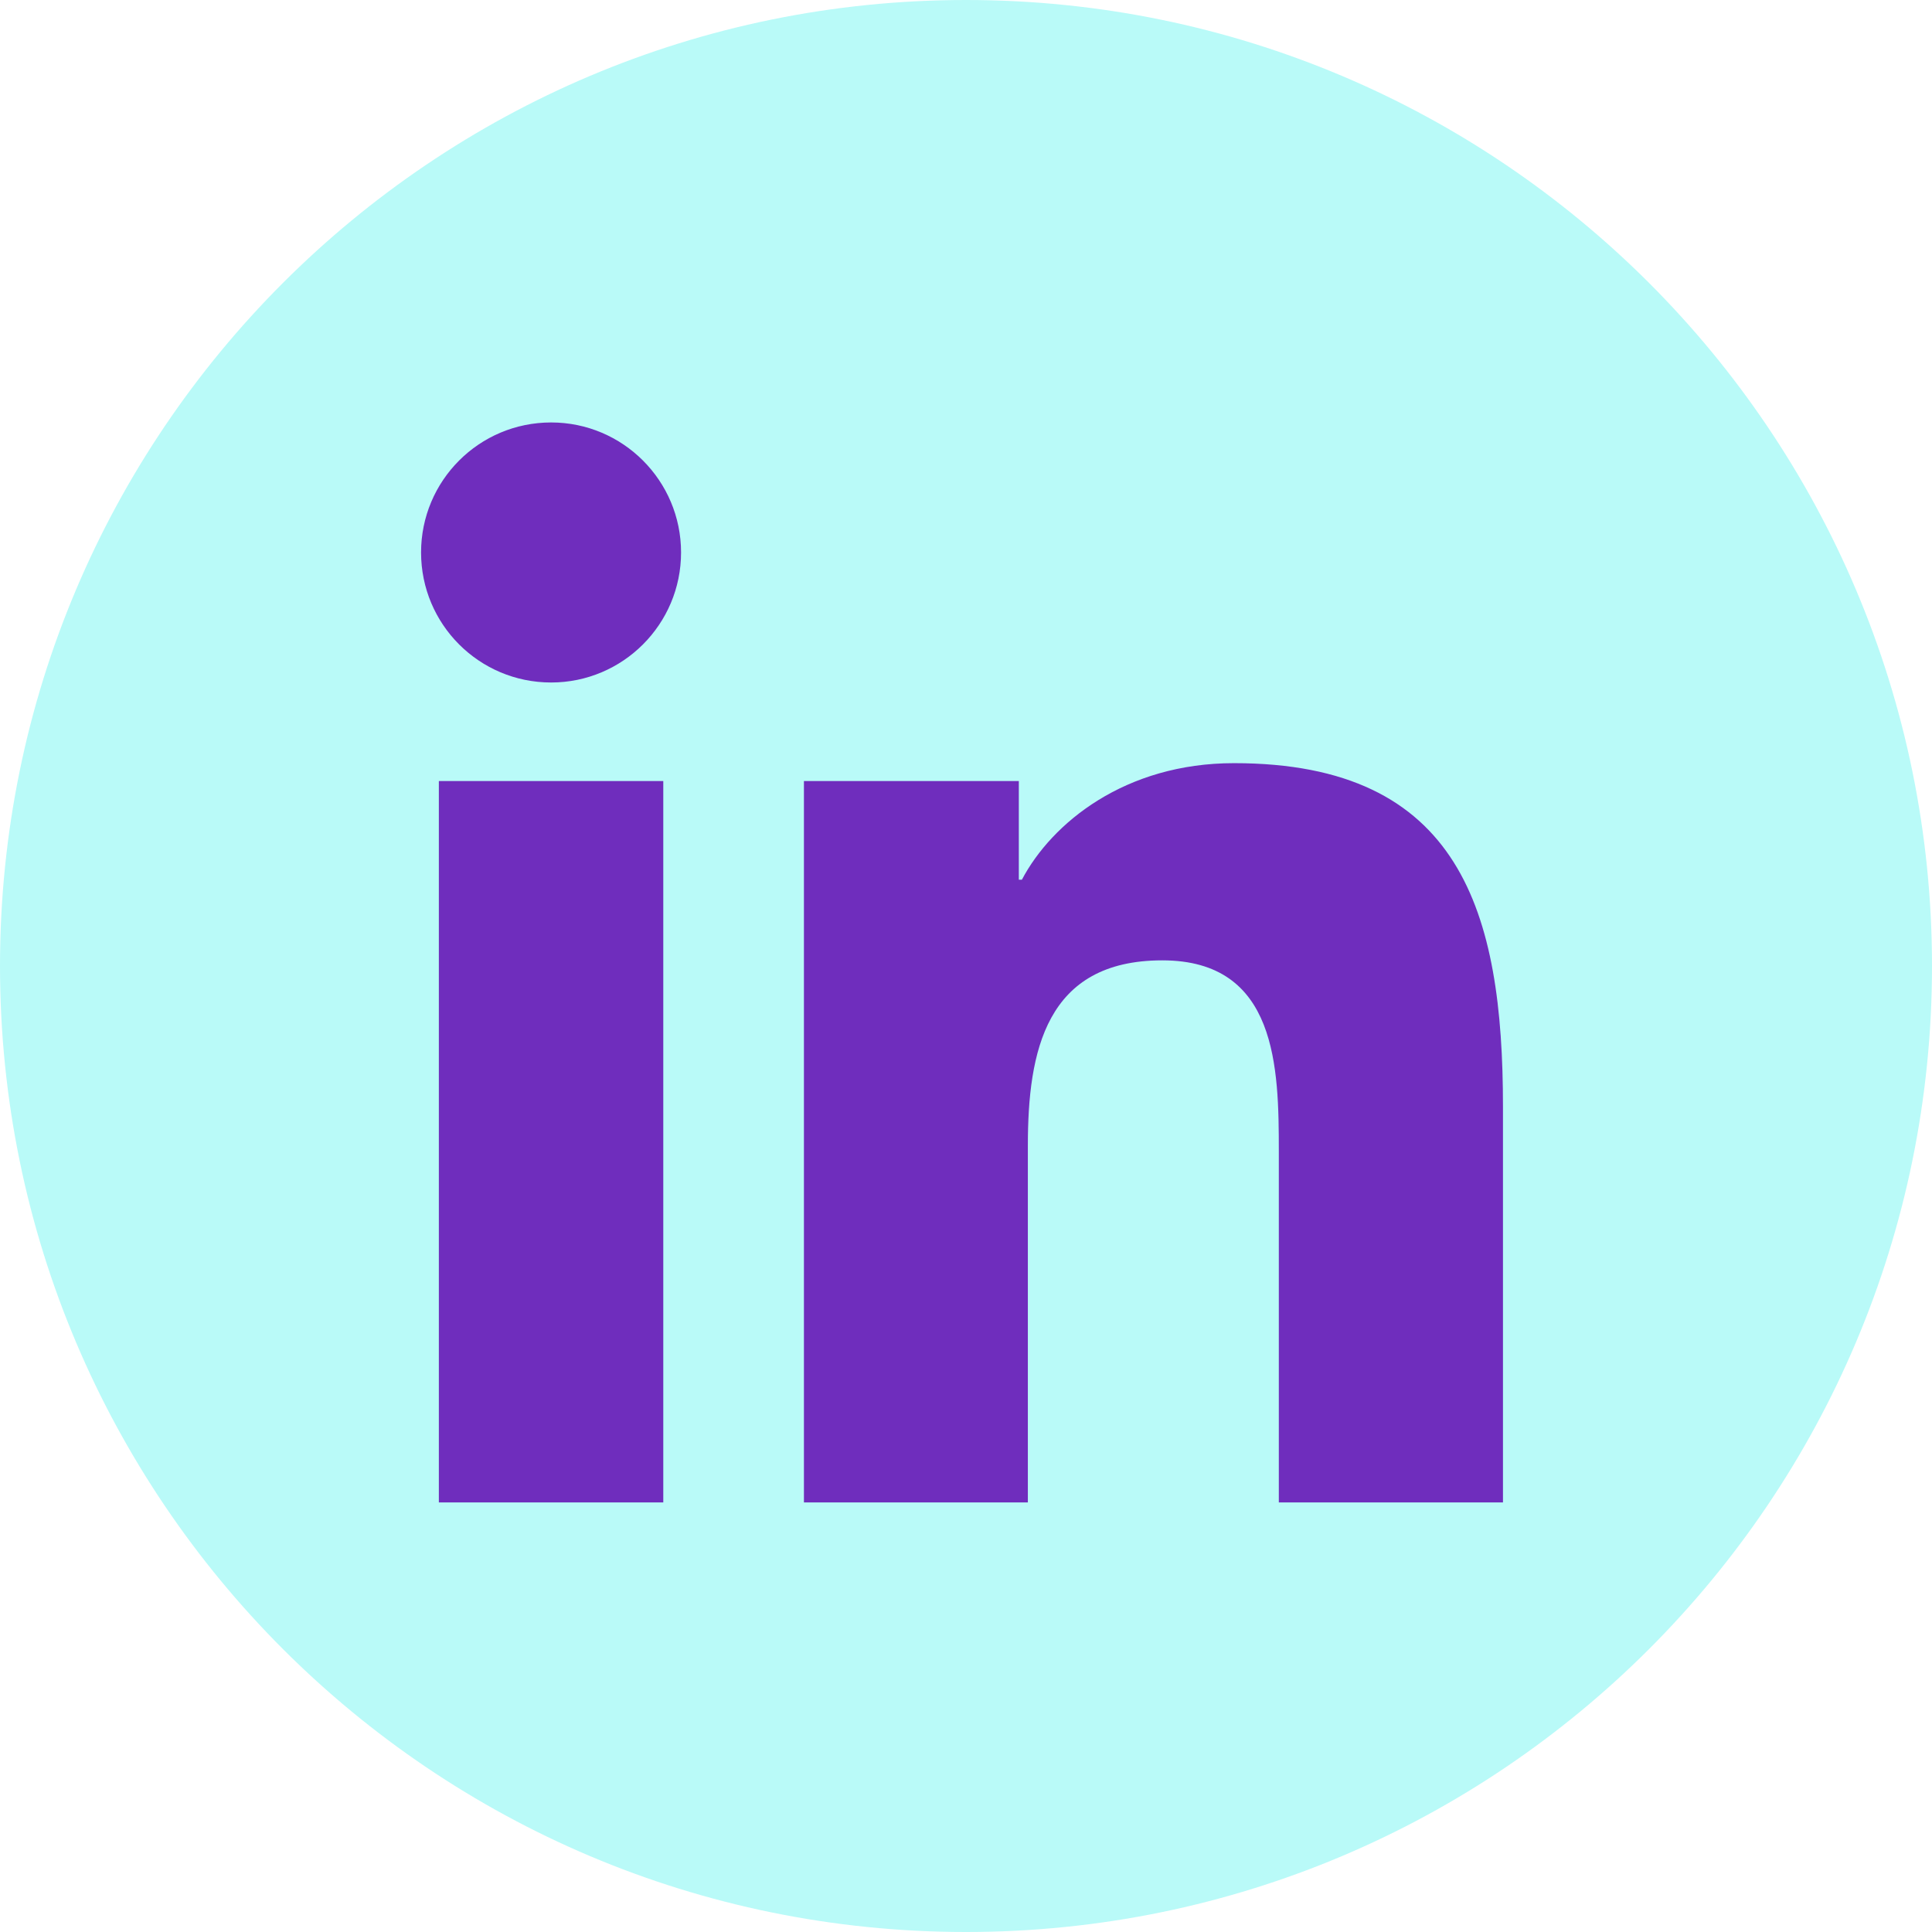
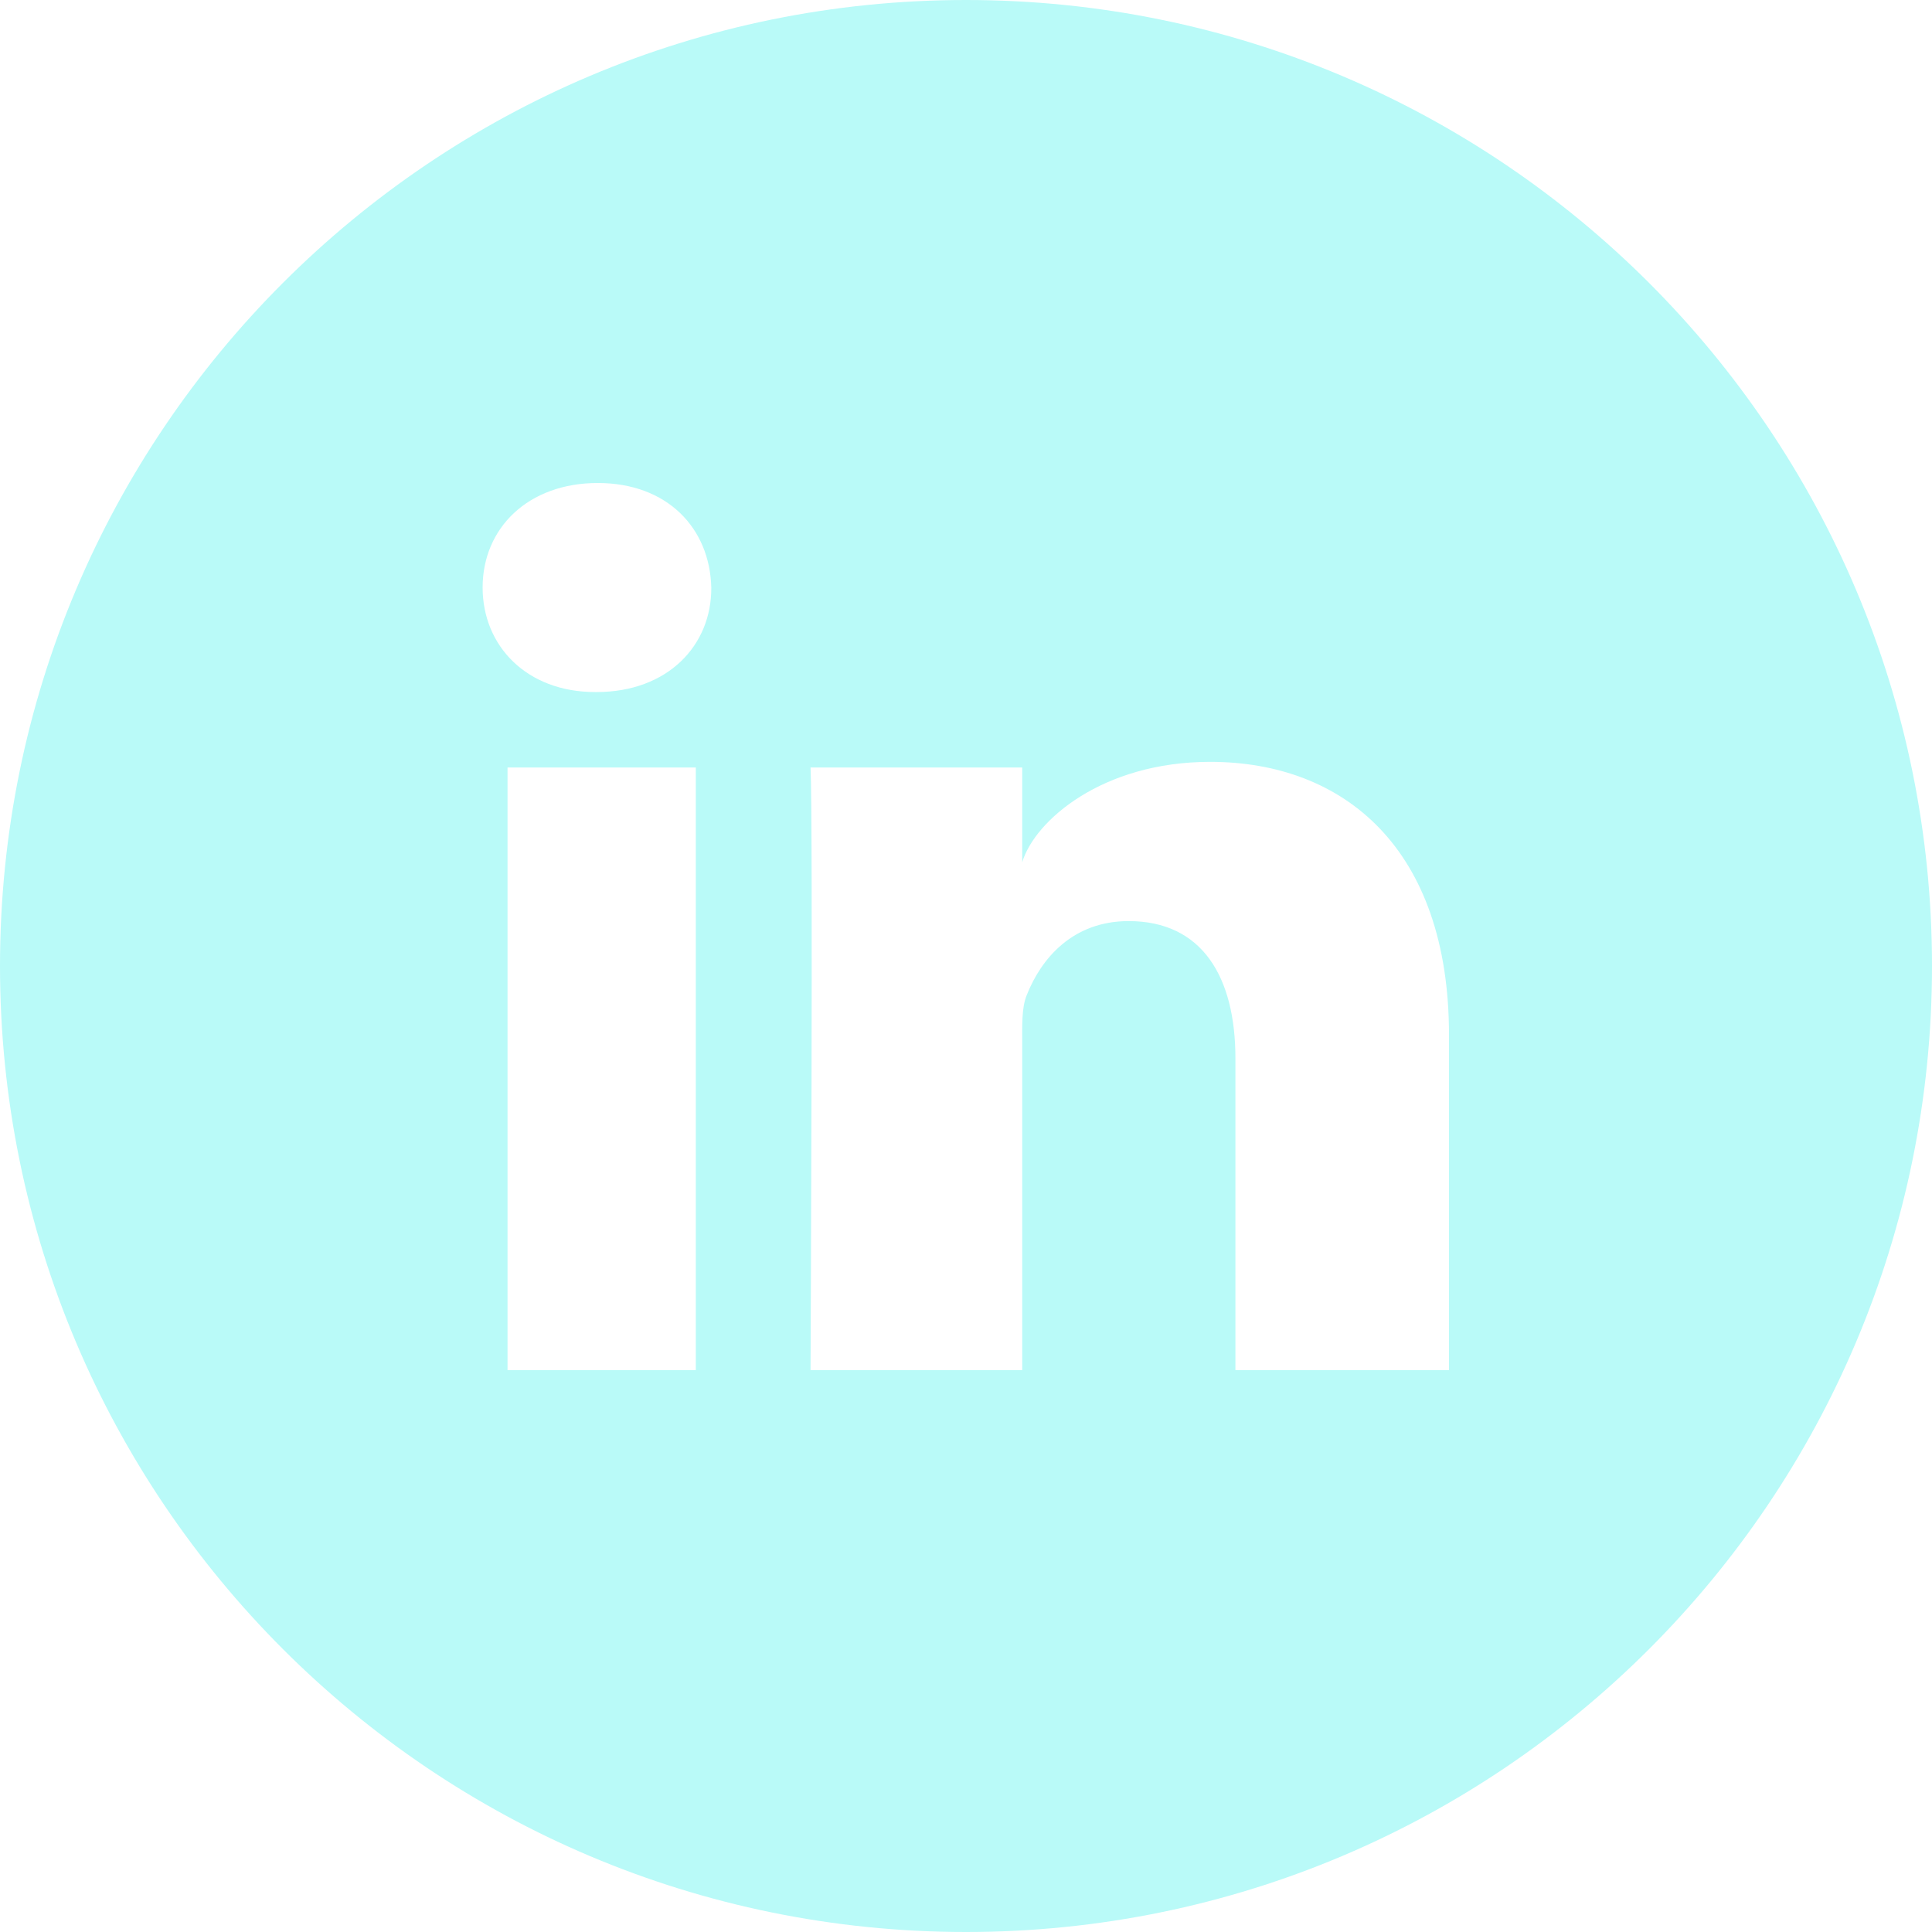
- <svg xmlns="http://www.w3.org/2000/svg" version="1.1" id="Linkedin" x="0px" y="0px" viewBox="0 0 128 128" enable-background="new 0 0 128 128" xml:space="preserve">
-   <g>
-     <circle id="linkedin-back" fill="#b9faf8" cx="64" cy="64" r="64" />
-     <g id="linkedin-linkedin">
-       <path fill="#6f2dbd" d="M29.075,51.747h14.869V99.54H29.075V51.747z M36.514,27.989c4.751,0,8.608,3.859,8.608,8.614    c0,4.755-3.857,8.614-8.608,8.614c-4.771,0-8.617-3.859-8.617-8.614C27.896,31.849,31.743,27.989,36.514,27.989" />
-       <path fill="#6f2dbd" d="M53.262,51.747H67.5v6.534h0.204c1.98-3.757,6.827-7.72,14.054-7.72    c15.039,0,17.818,9.896,17.818,22.767V99.54H84.725V76.298c0-5.542-0.096-12.672-7.719-12.672    c-7.729,0-8.908,6.04-8.908,12.275V99.54H53.262V51.747z" />
-     </g>
-   </g>
+ <svg xmlns="http://www.w3.org/2000/svg" fill="#b9faf8" version="1.1" id="Layer_1" viewBox="-143 145 512 512" xml:space="preserve">
+   <path d="M113,145c-141.4,0-256,114.6-256,256s114.6,256,256,256s256-114.6,256-256S254.4,145,113,145z M41.4,508.1H-8.5V348.4h49.9  V508.1z M15.1,328.4h-0.4c-18.1,0-29.8-12.2-29.8-27.7c0-15.8,12.1-27.7,30.5-27.7c18.4,0,29.7,11.9,30.1,27.7  C45.6,316.1,33.9,328.4,15.1,328.4z M241,508.1h-56.6v-82.6c0-21.6-8.8-36.4-28.3-36.4c-14.9,0-23.2,10-27,19.6  c-1.4,3.4-1.2,8.2-1.2,13.1v86.3H71.8c0,0,0.7-146.4,0-159.7h56.1v25.1c3.3-11,21.2-26.6,49.8-26.6c35.5,0,63.3,23,63.3,72.4V508.1z  " />
</svg>
